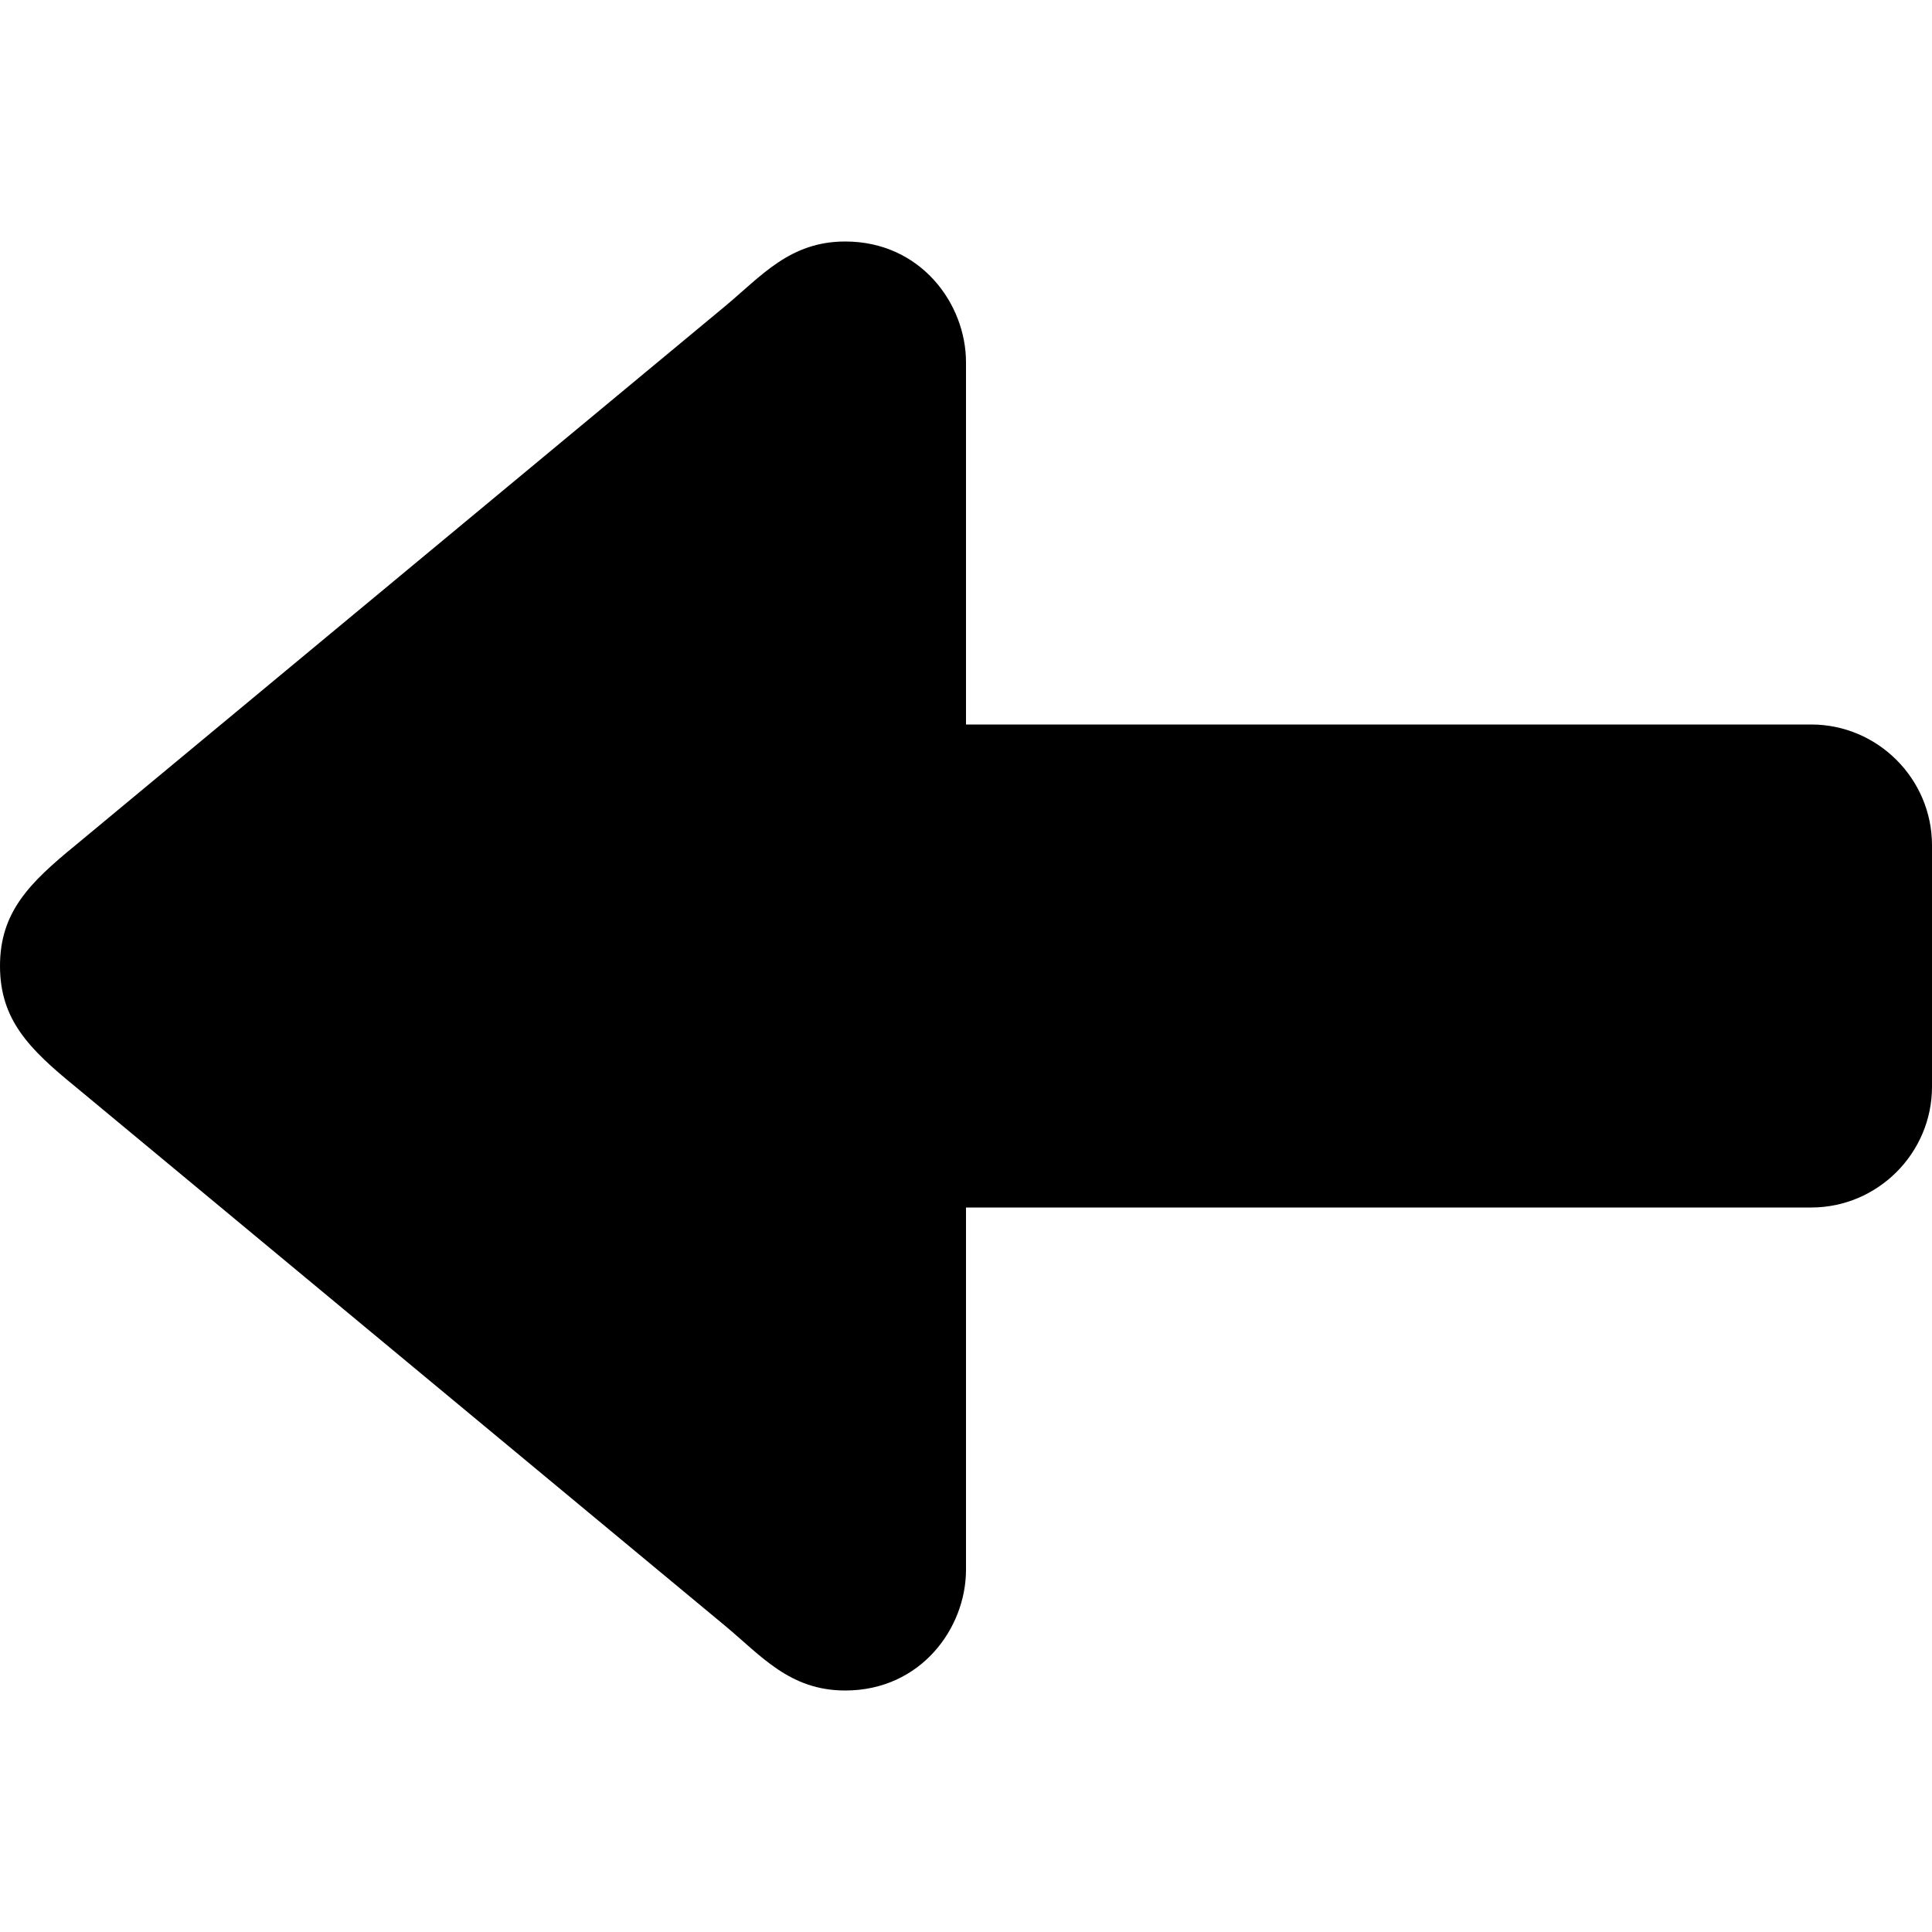
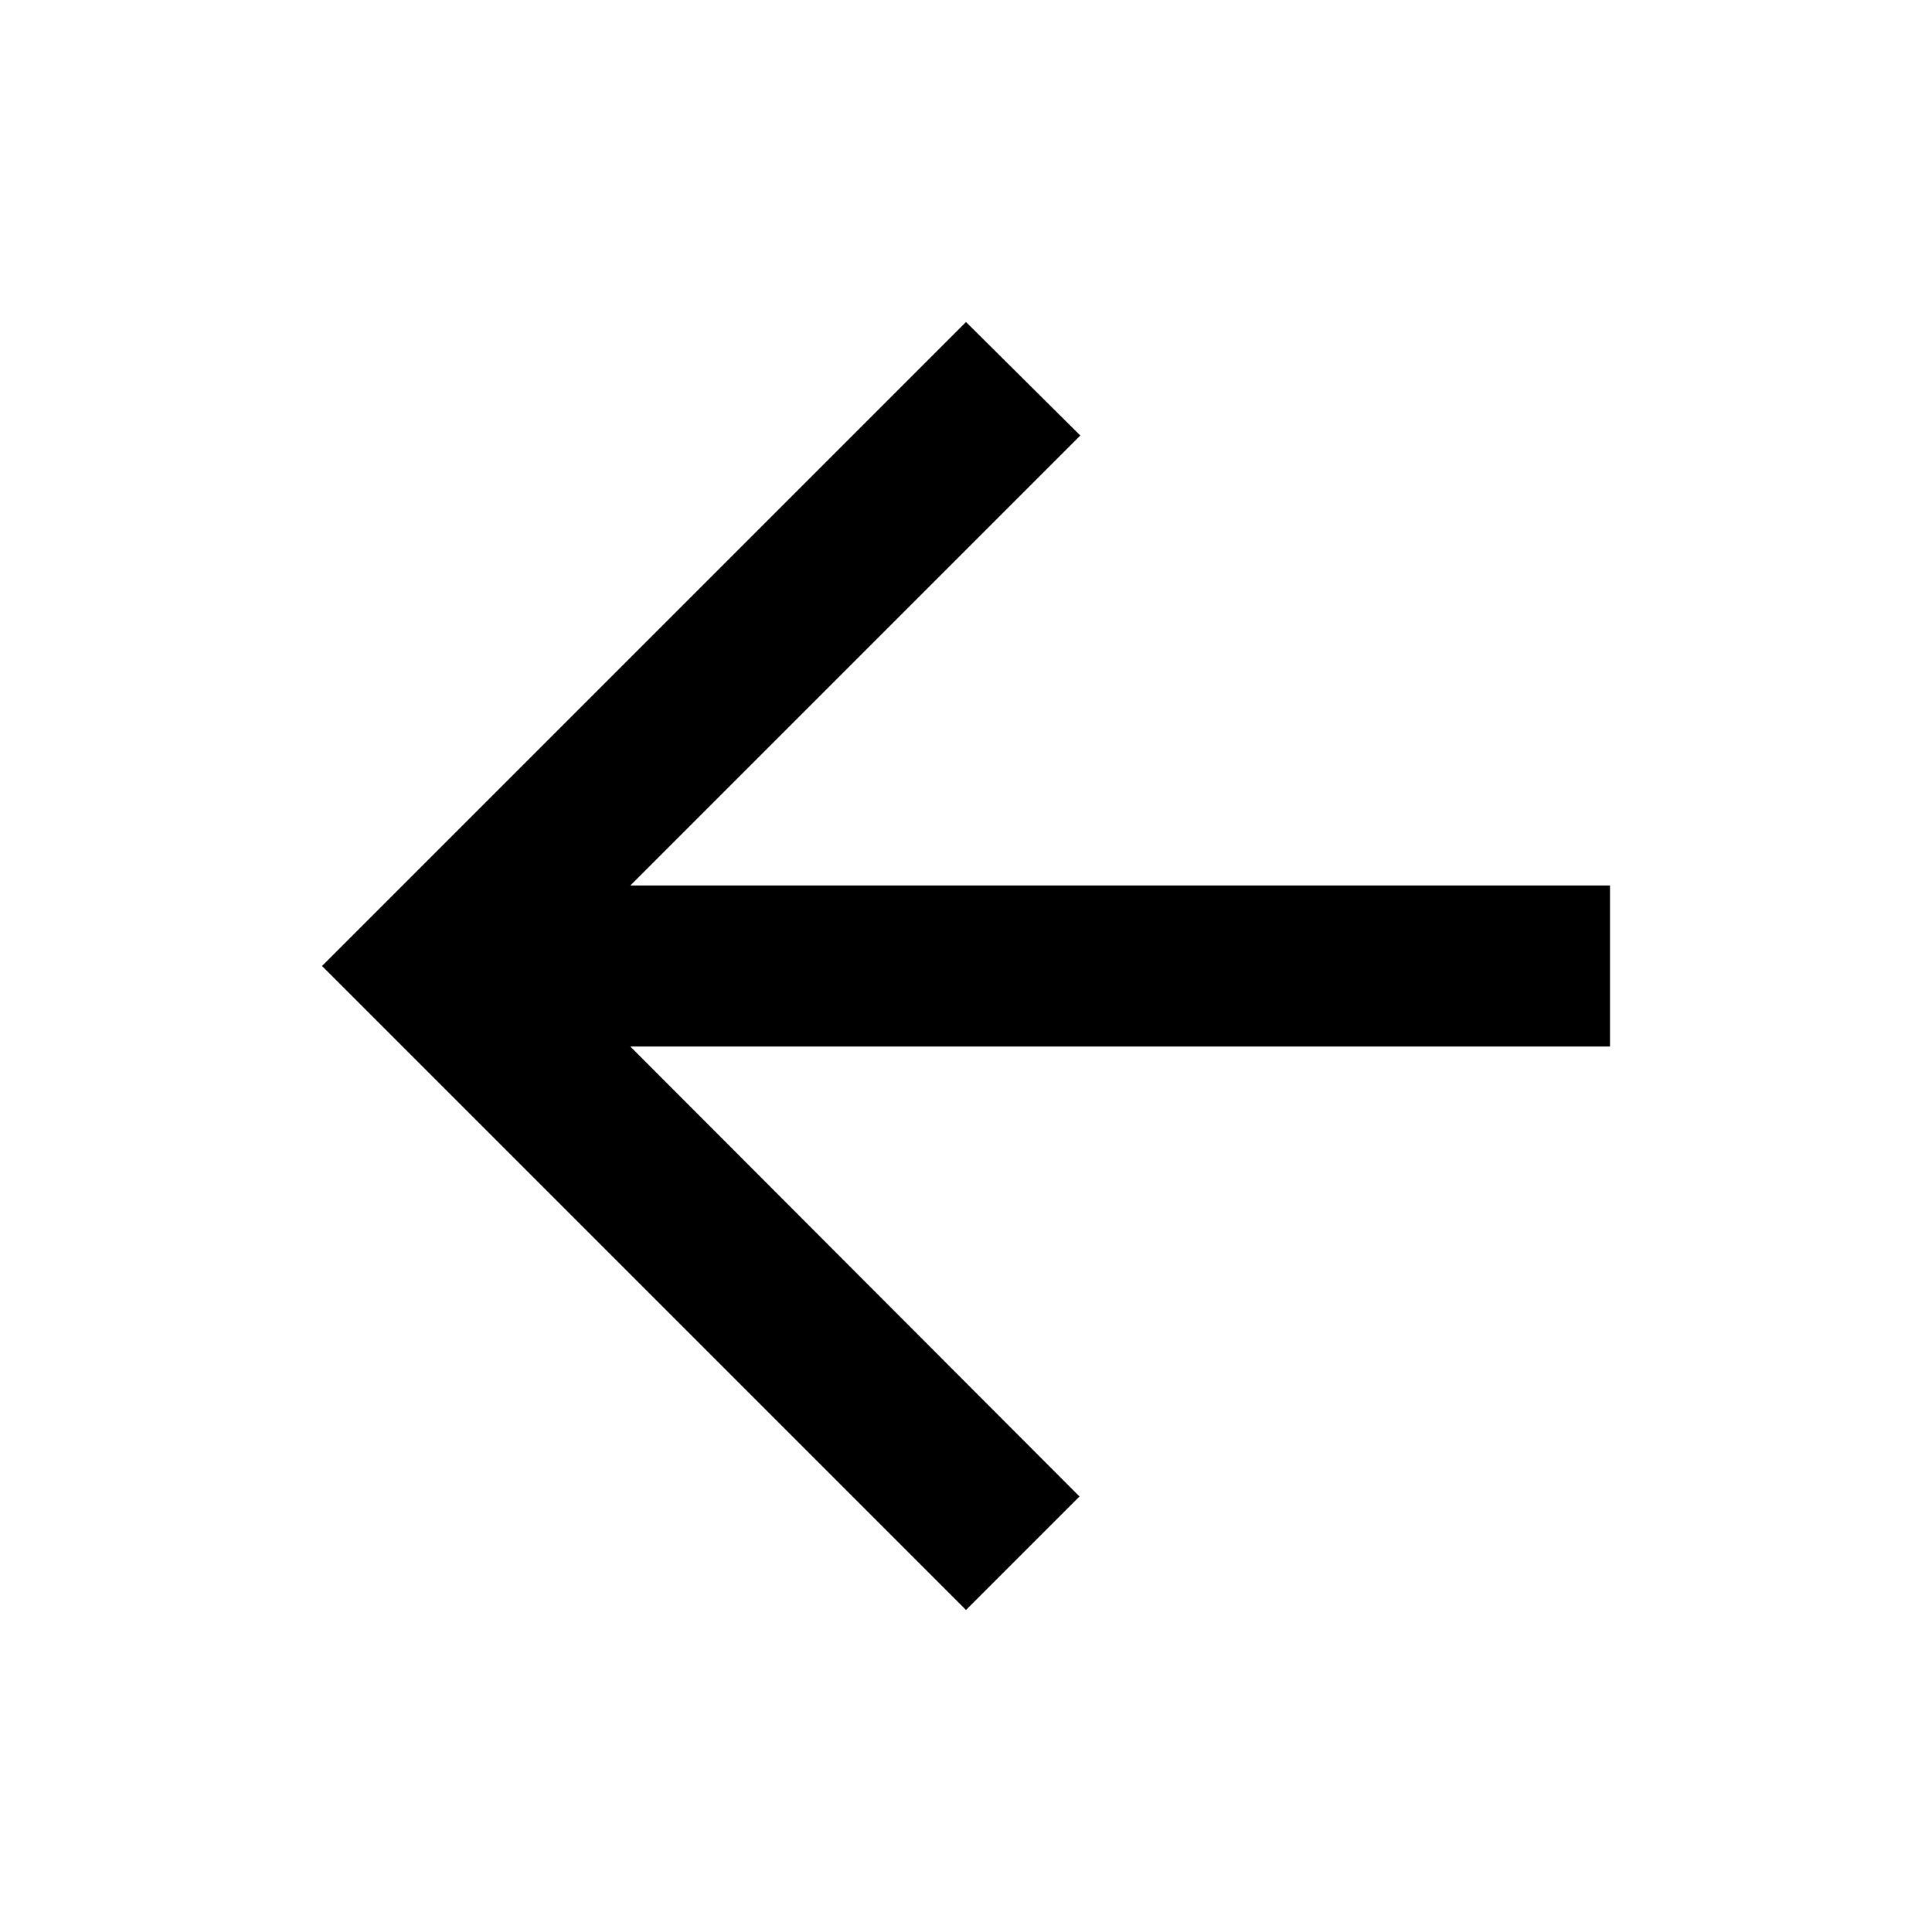
- <svg xmlns="http://www.w3.org/2000/svg" height="16px" id="Layer_1" style="enable-background:new 0 0 16 16;" version="1.1" viewBox="0 0 16 16" width="16px" xml:space="preserve">
-   <path d="M15,6H8V3c0-0.484-0.375-1-1-1C6.539,2,6.305,2.287,6,2.54L0.625,7C0.242,7.313,0,7.555,0,8s0.242,0.688,0.625,1L6,13.46  C6.305,13.713,6.539,14,7,14c0.625,0,1-0.516,1-1v-3h7c0.55,0,1-0.45,1-1V7C16,6.45,15.55,6,15,6z" />
+ <svg xmlns="http://www.w3.org/2000/svg" width="24" height="24" viewBox="0 0 24 24">
+   <path d="M0 0h24v24H0z" fill="none" />
+   <path d="M20 11H7.83l5.59-5.59L12 4l-8 8 8 8 1.41-1.41L7.83 13H20v-2z" />
</svg>
